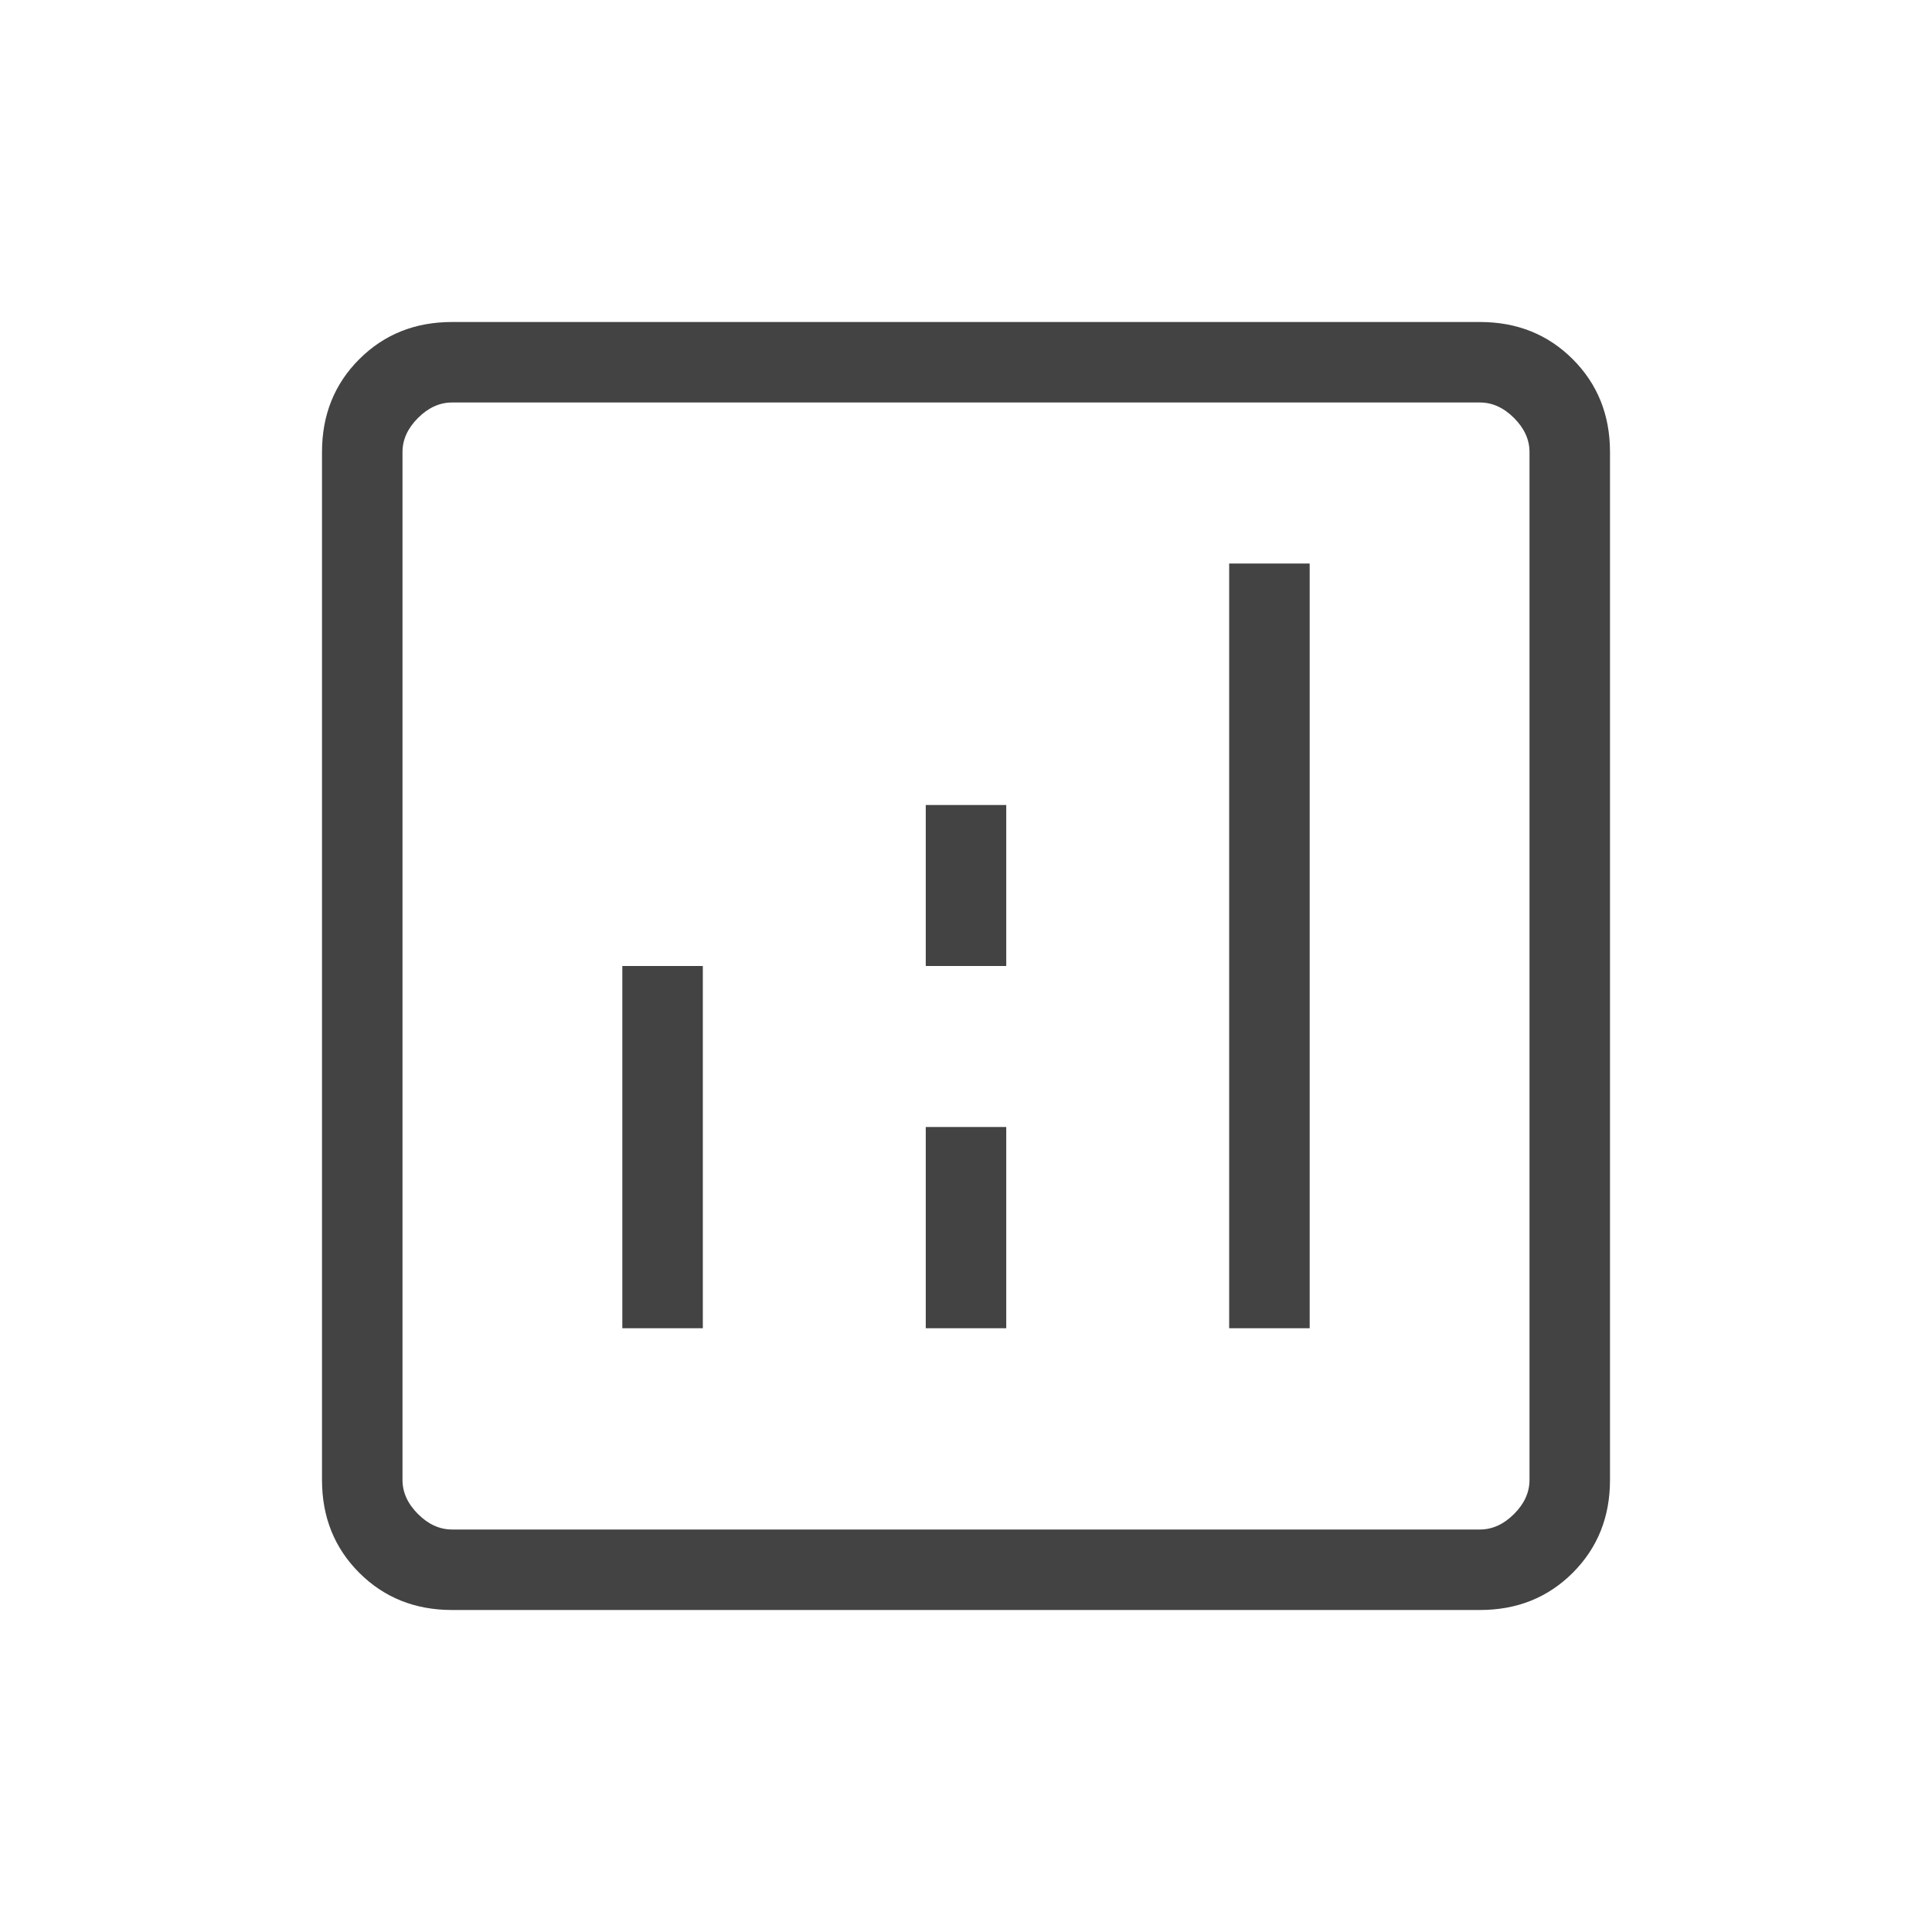
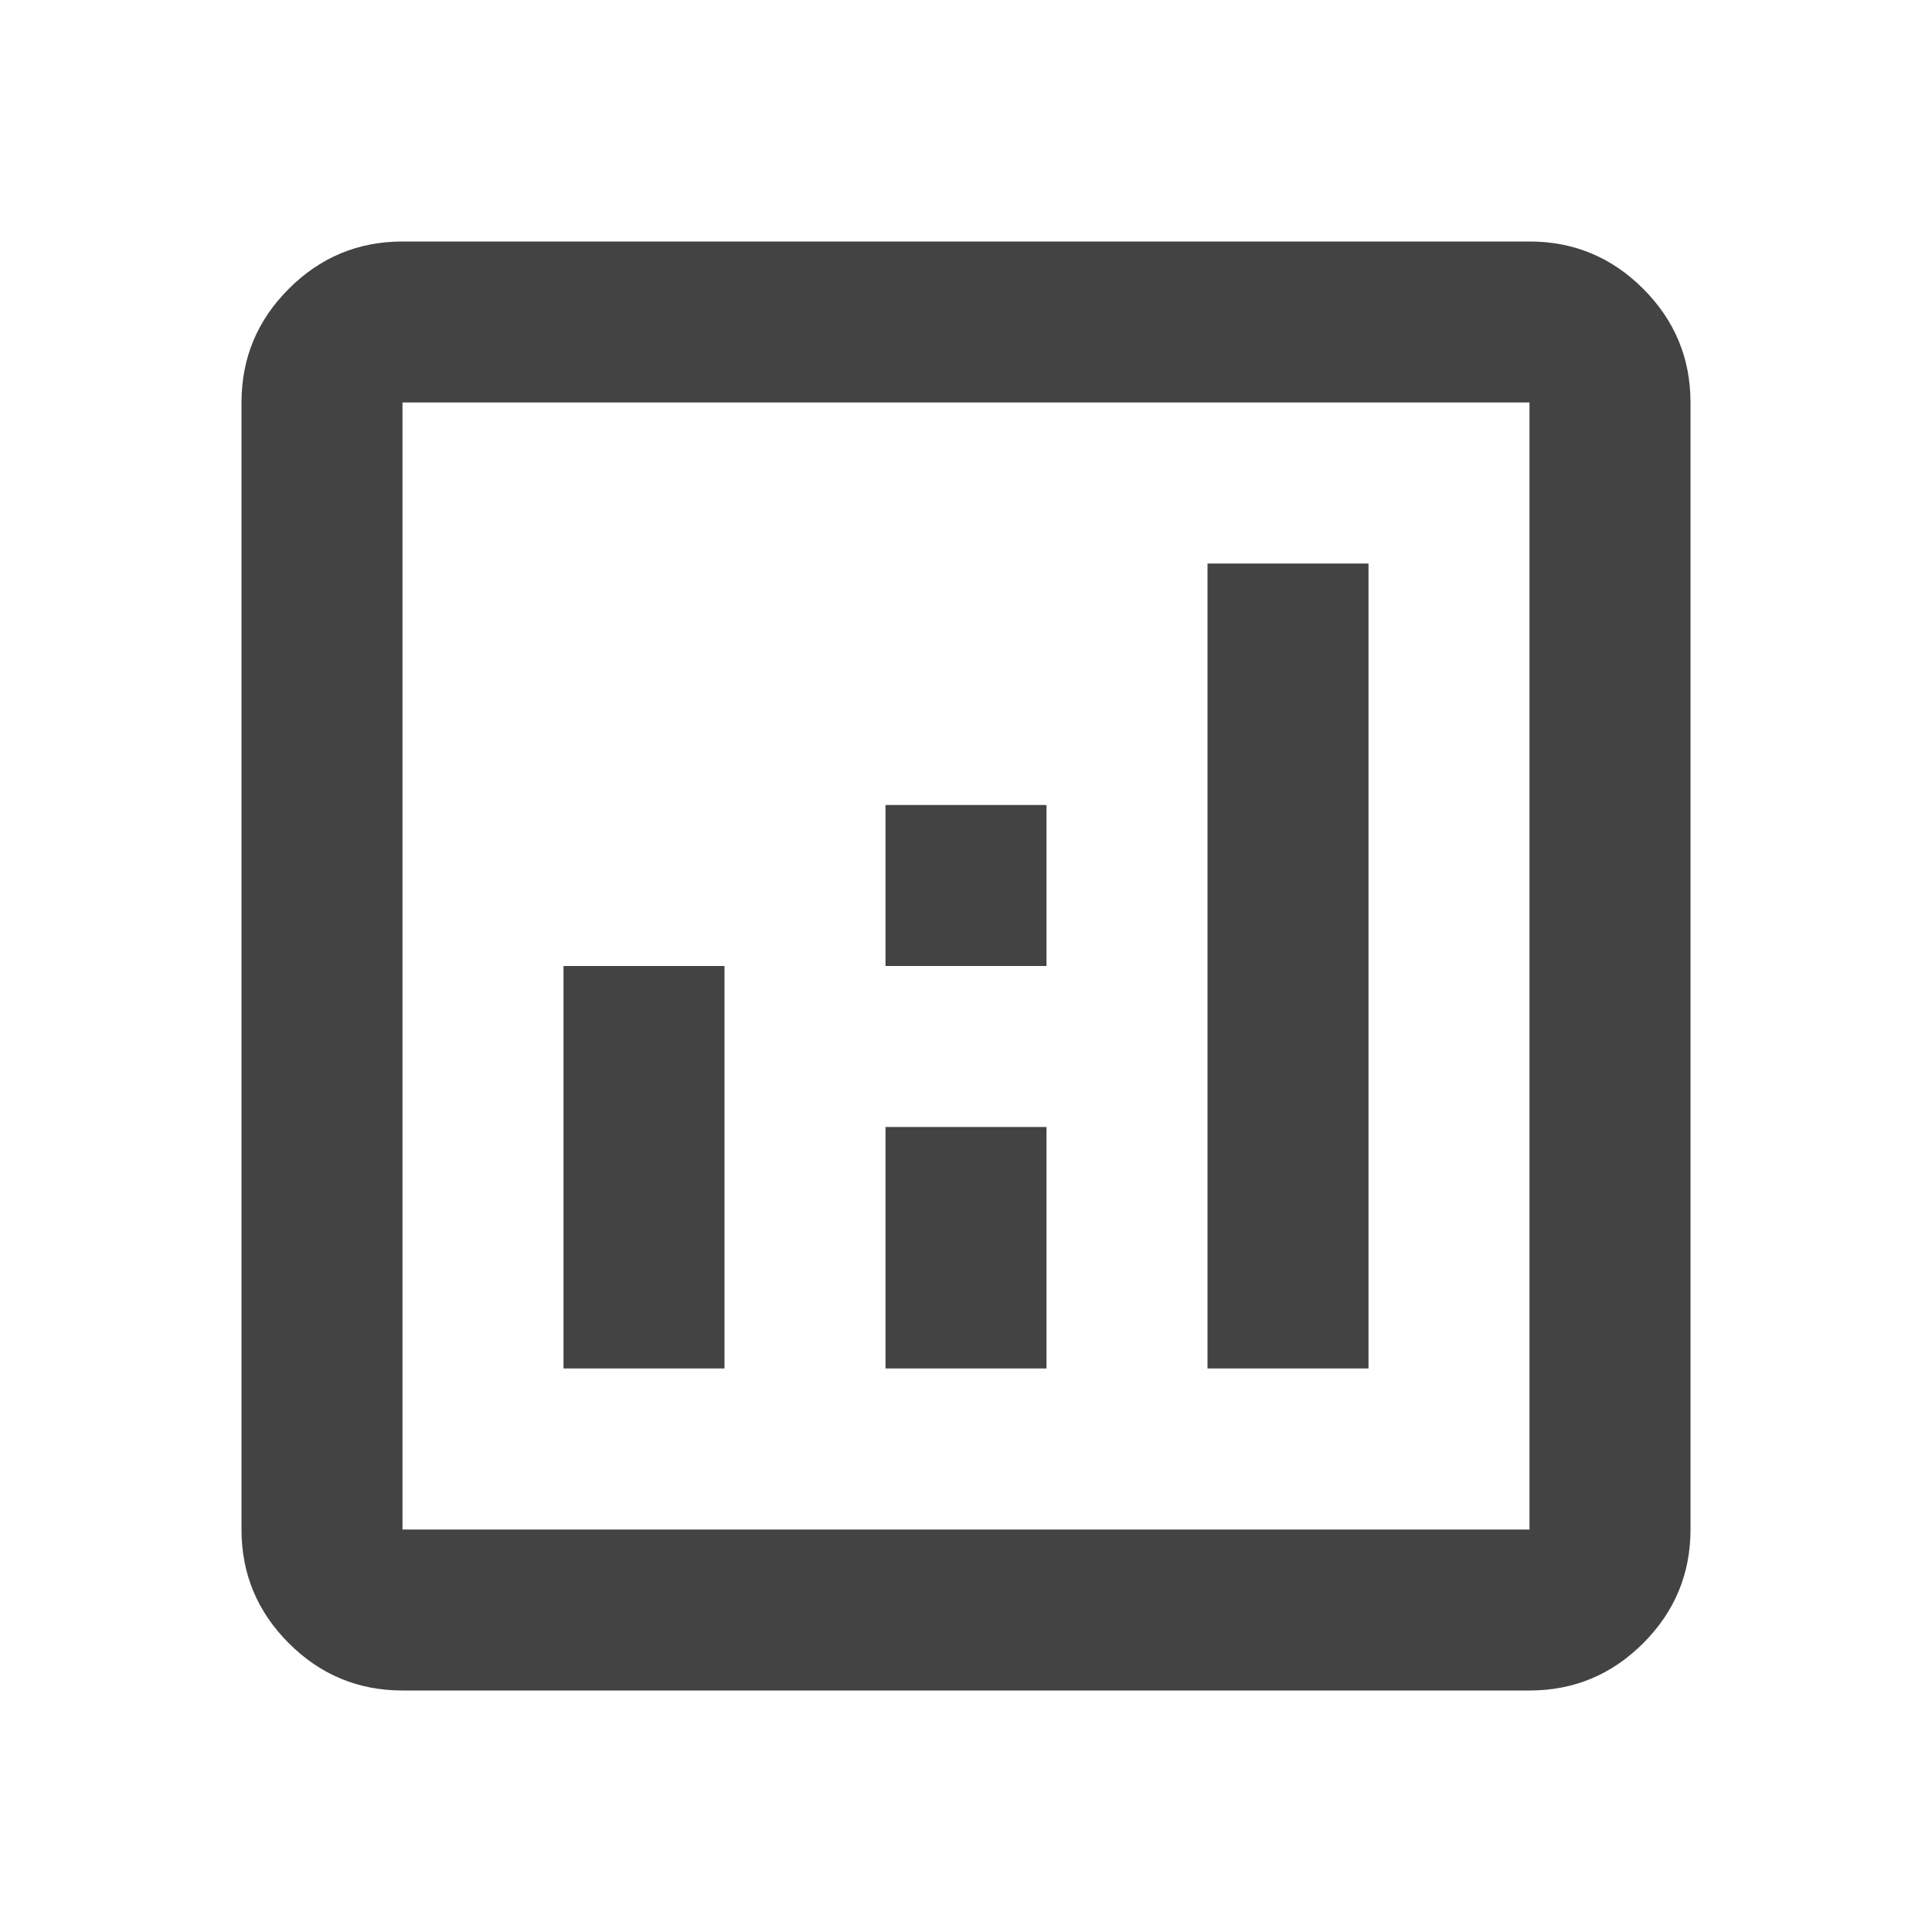
<svg xmlns="http://www.w3.org/2000/svg" height="24px" viewBox="0 -960 960 960" width="24px" fill="#434343">
-   <path d="M309.23-300h40v-180h-40v180Zm301.54 0h40v-380h-40v380ZM460-300h40v-100h-40v100Zm0-180h40v-80h-40v80ZM224.62-160q-27.62 0-46.12-18.5Q160-197 160-224.62v-510.76q0-27.62 18.5-46.12Q197-800 224.62-800h510.76q27.62 0 46.12 18.5Q800-763 800-735.38v510.76q0 27.62-18.5 46.12Q763-160 735.38-160H224.62Zm0-40h510.76q9.24 0 16.93-7.69 7.69-7.69 7.69-16.93v-510.76q0-9.24-7.69-16.93-7.69-7.69-16.93-7.69H224.62q-9.24 0-16.93 7.69-7.69 7.69-7.69 16.93v510.76q0 9.24 7.69 16.93 7.69 7.69 16.93 7.69ZM200-760v560-560Z" />
+   <path d="M280-280h80v-200h-80v200Zm320 0h80v-400h-80v400Zm-160 0h80v-120h-80v120Zm0-200h80v-80h-80v80ZM200-120q-33 0-56.5-23.5T120-200v-560q0-33 23.5-56.5T200-840h560q33 0 56.5 23.5T840-760v560q0 33-23.5 56.5T760-120H200Zm0-80h560v-560H200v560Zm0-560v560-560Z" />
</svg>
